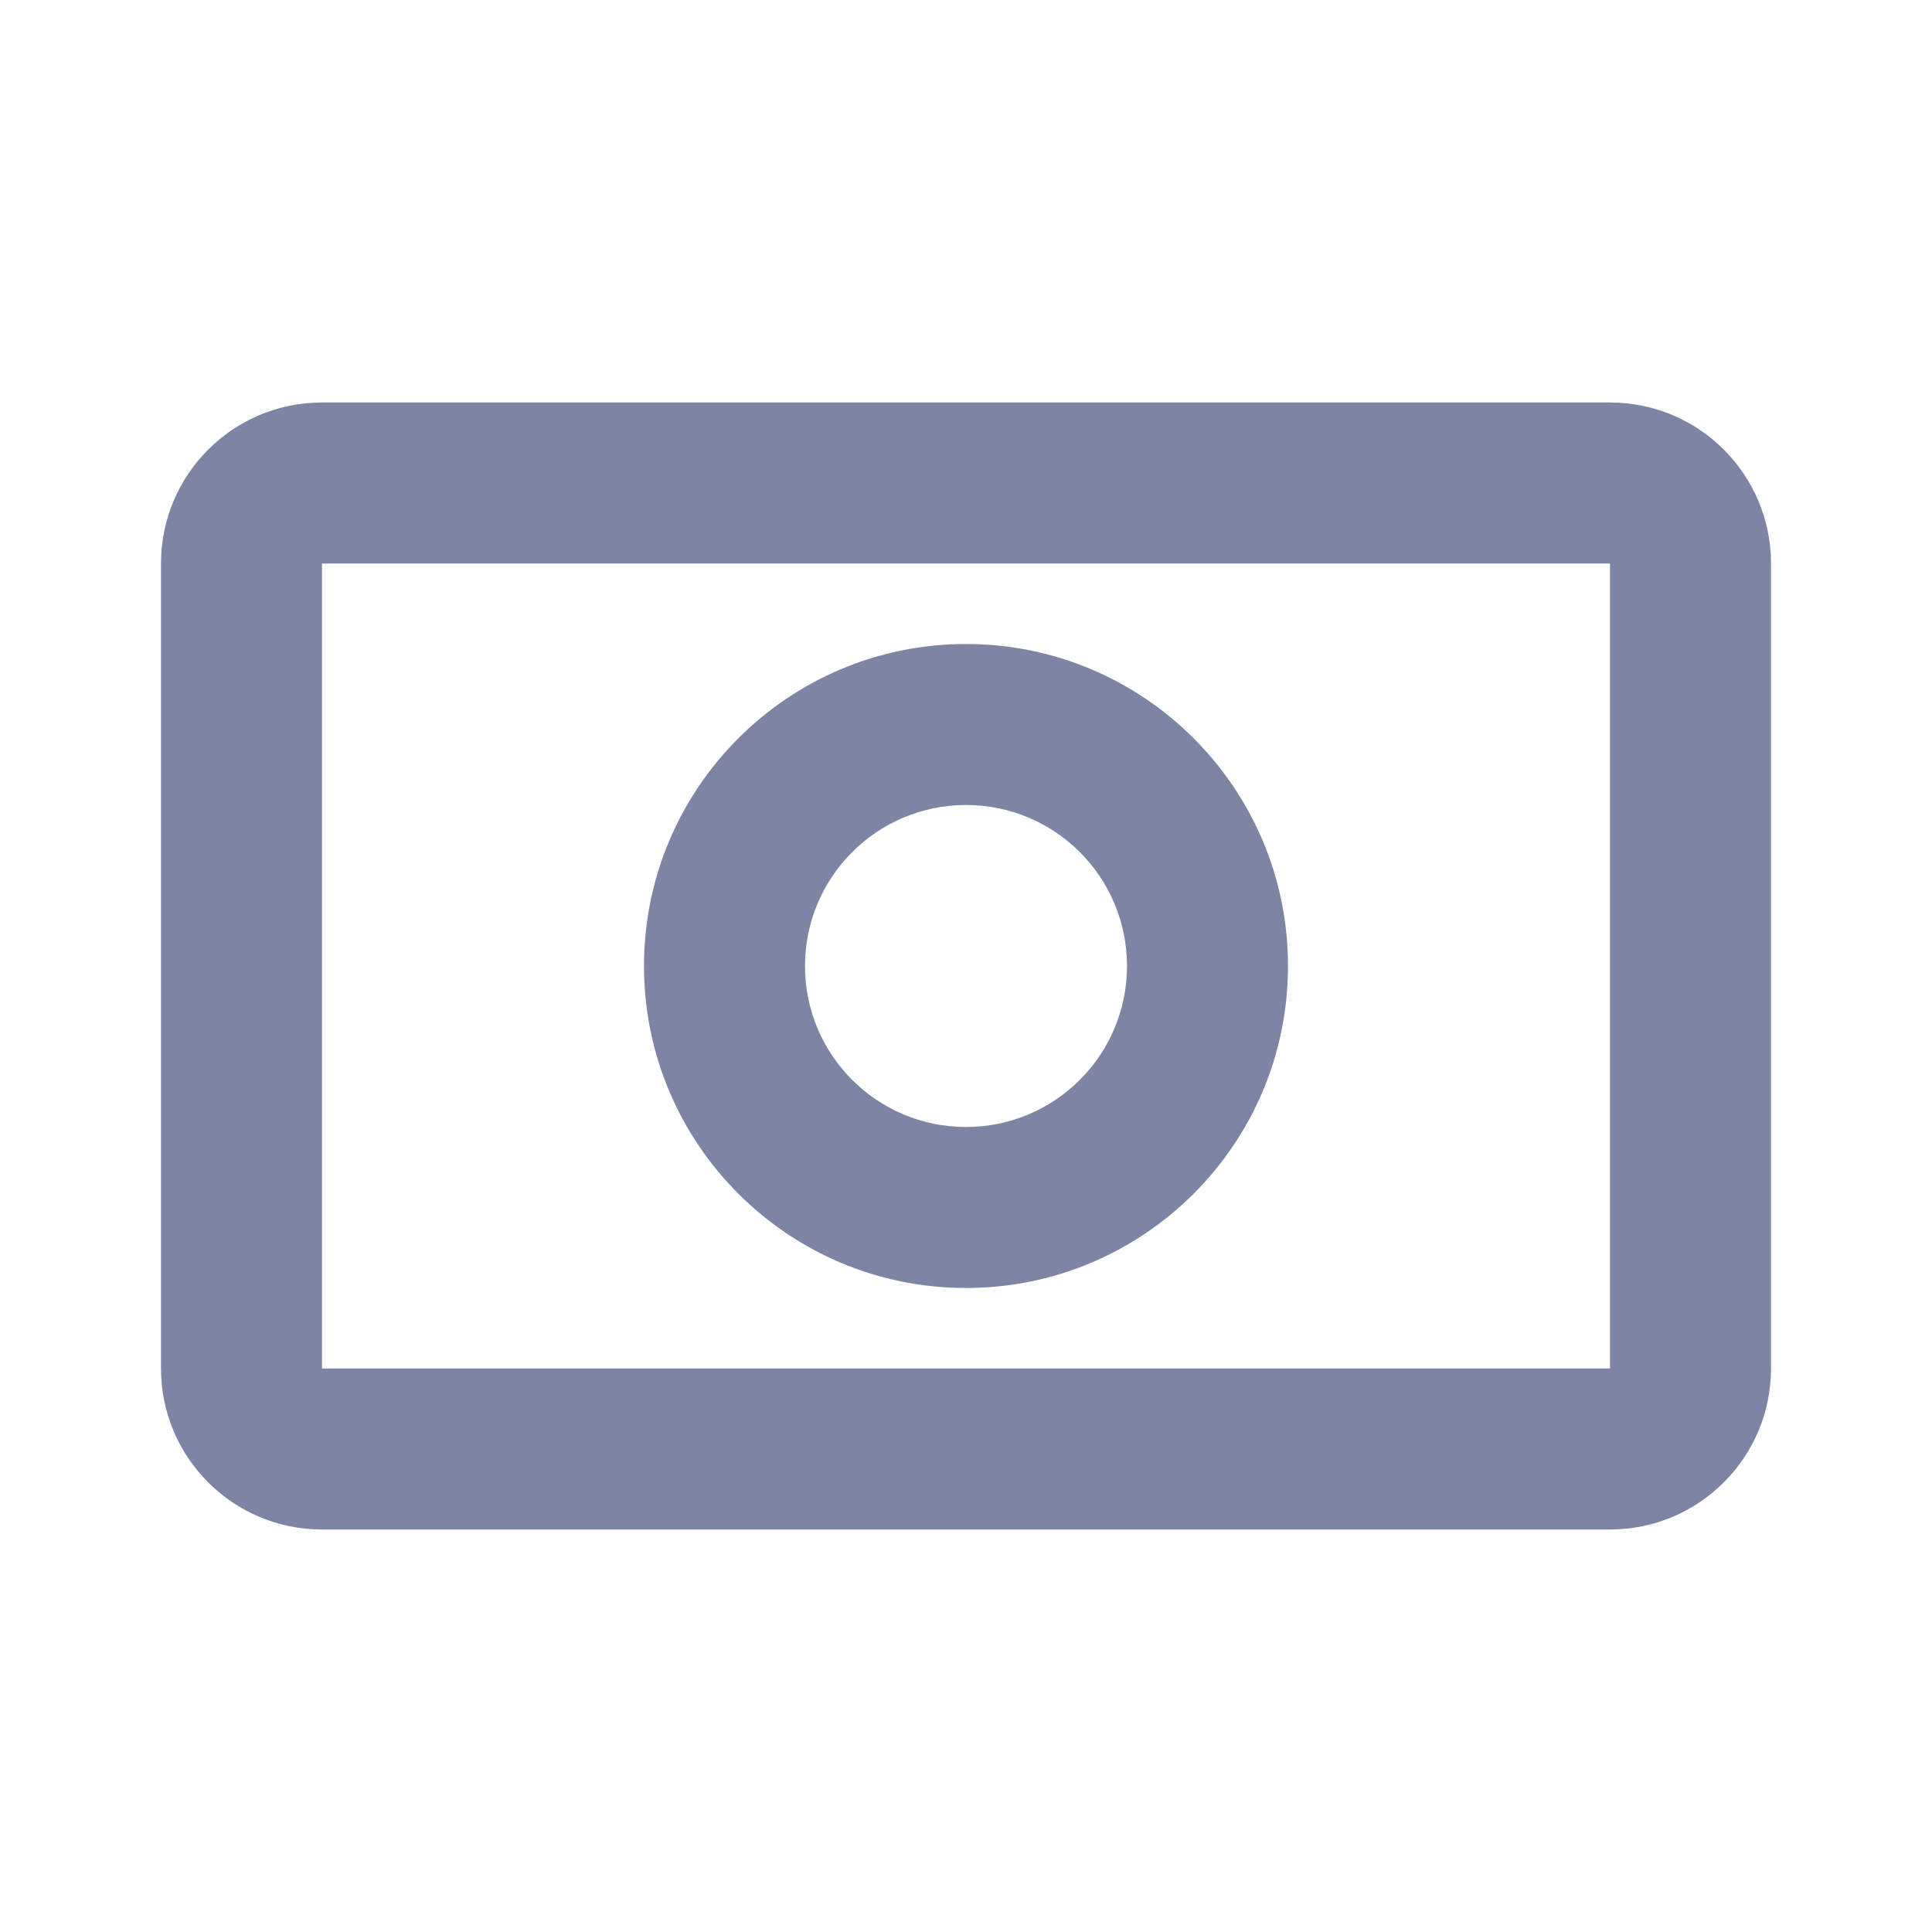
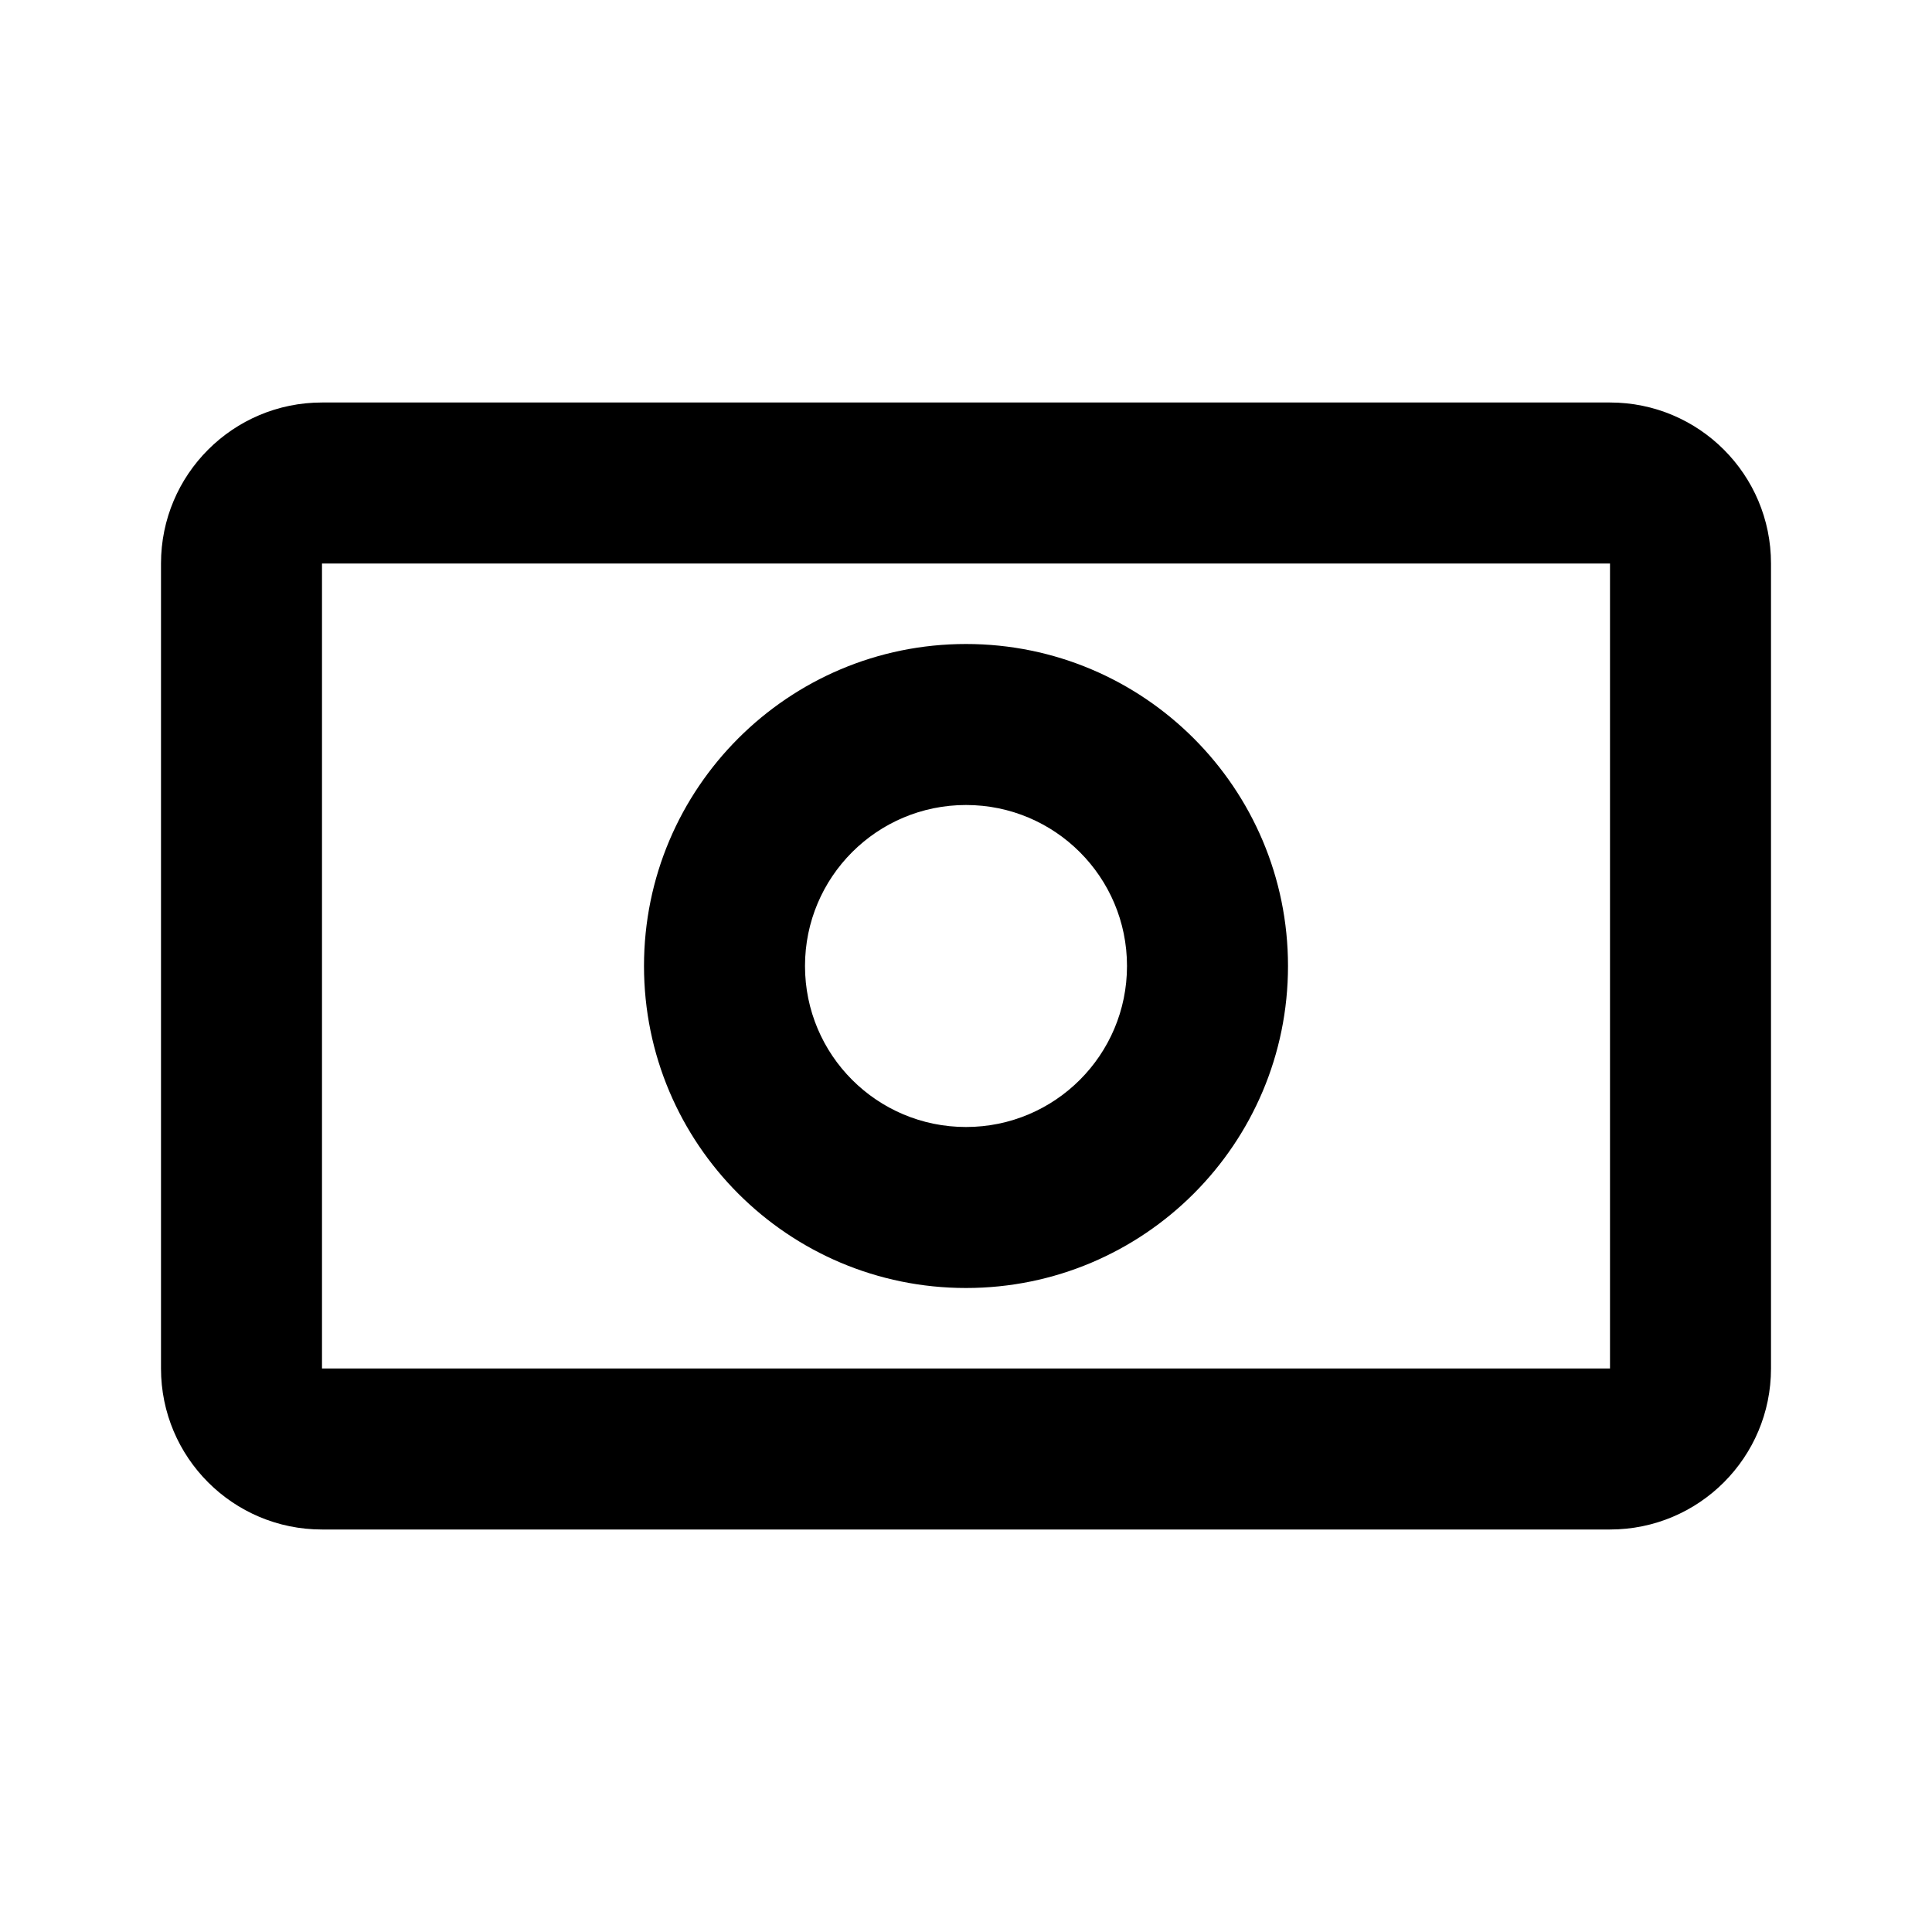
<svg xmlns="http://www.w3.org/2000/svg" width="24" height="24" viewBox="0 0 24 24" fill="none">
-   <path fill-rule="evenodd" clip-rule="evenodd" d="M20 5C21.105 5 22 5.895 22 7V17C22 18.105 21.105 19 20 19H4C2.895 19 2 18.105 2 17V7C2 5.895 2.895 5 4 5H20ZM20 7H4V17H20V7ZM12 8C14.209 8 16 9.791 16 12C16 14.209 14.209 16 12 16C9.791 16 8 14.209 8 12C8 9.791 9.791 8 12 8ZM12 10C10.895 10 10 10.895 10 12C10 13.105 10.895 14 12 14C13.105 14 14 13.105 14 12C14 10.895 13.105 10 12 10Z" fill="#7E84A3" />
+   <path fill-rule="evenodd" clip-rule="evenodd" d="M20 5C21.105 5 22 5.895 22 7V17C22 18.105 21.105 19 20 19H4C2.895 19 2 18.105 2 17V7C2 5.895 2.895 5 4 5H20ZM20 7H4V17H20V7ZM12 8C14.209 8 16 9.791 16 12C16 14.209 14.209 16 12 16C9.791 16 8 14.209 8 12C8 9.791 9.791 8 12 8ZM12 10C10.895 10 10 10.895 10 12C10 13.105 10.895 14 12 14C13.105 14 14 13.105 14 12C14 10.895 13.105 10 12 10Z" fill="#000000" />
</svg>
